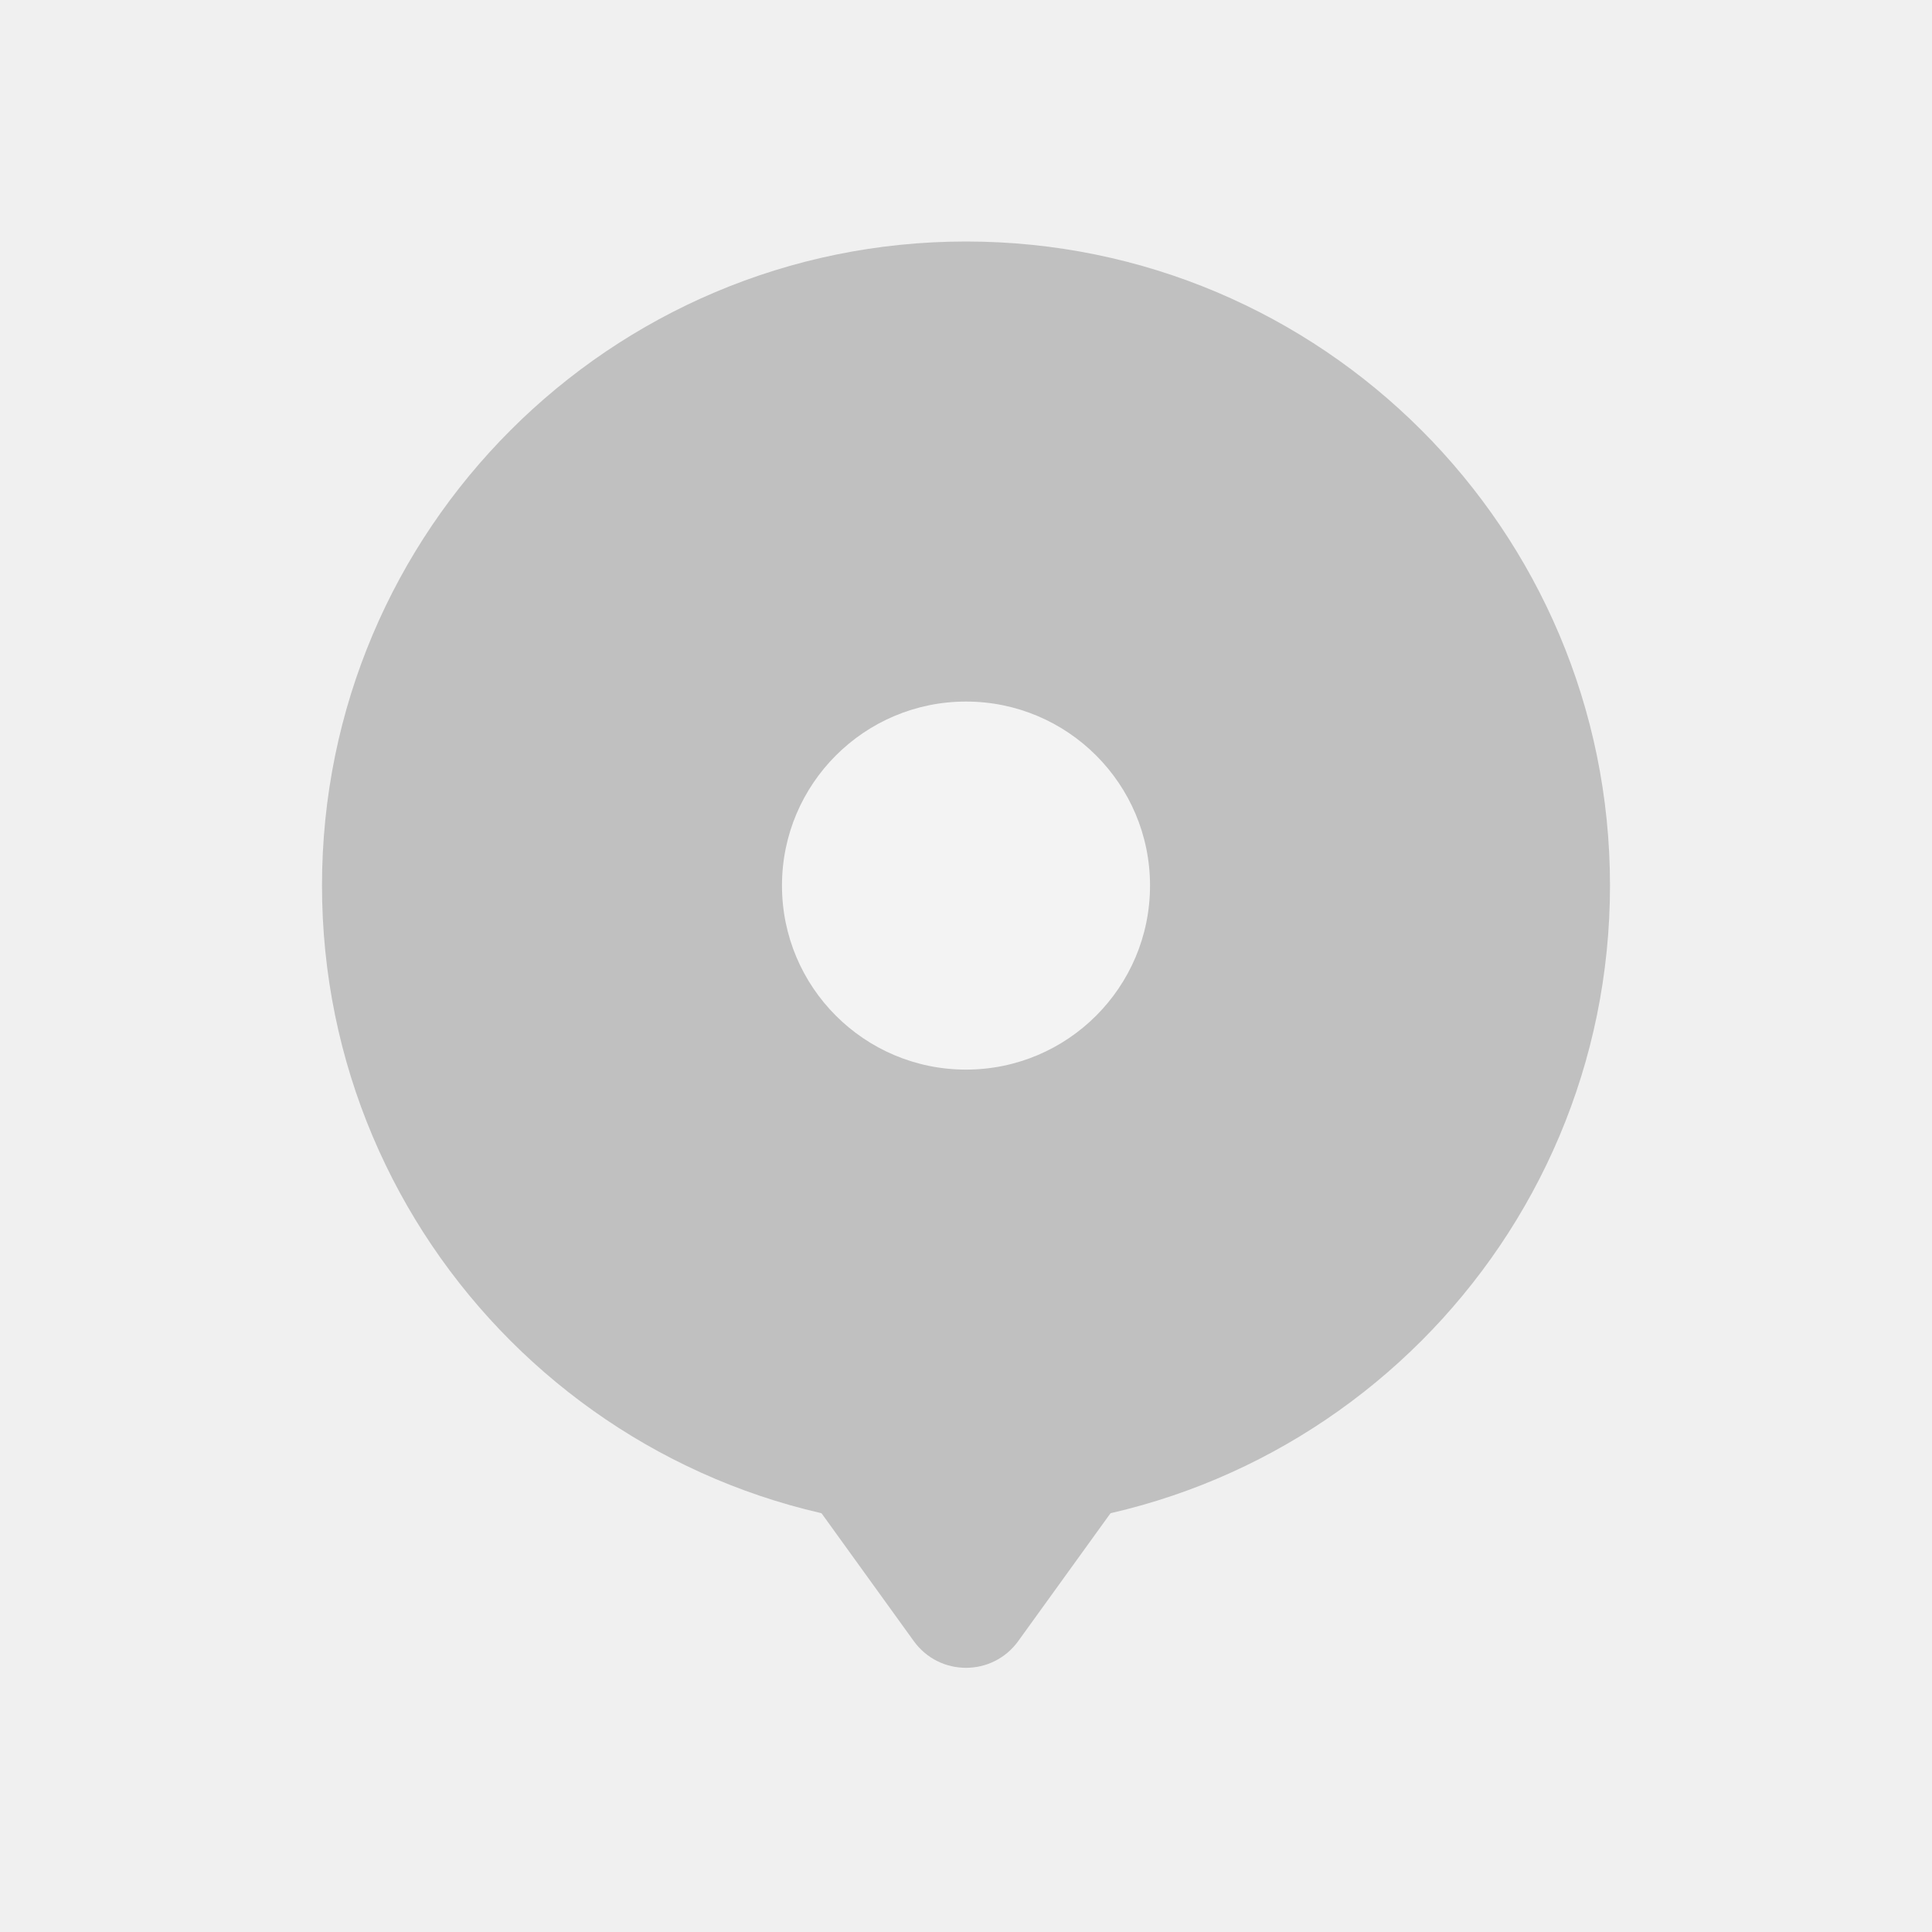
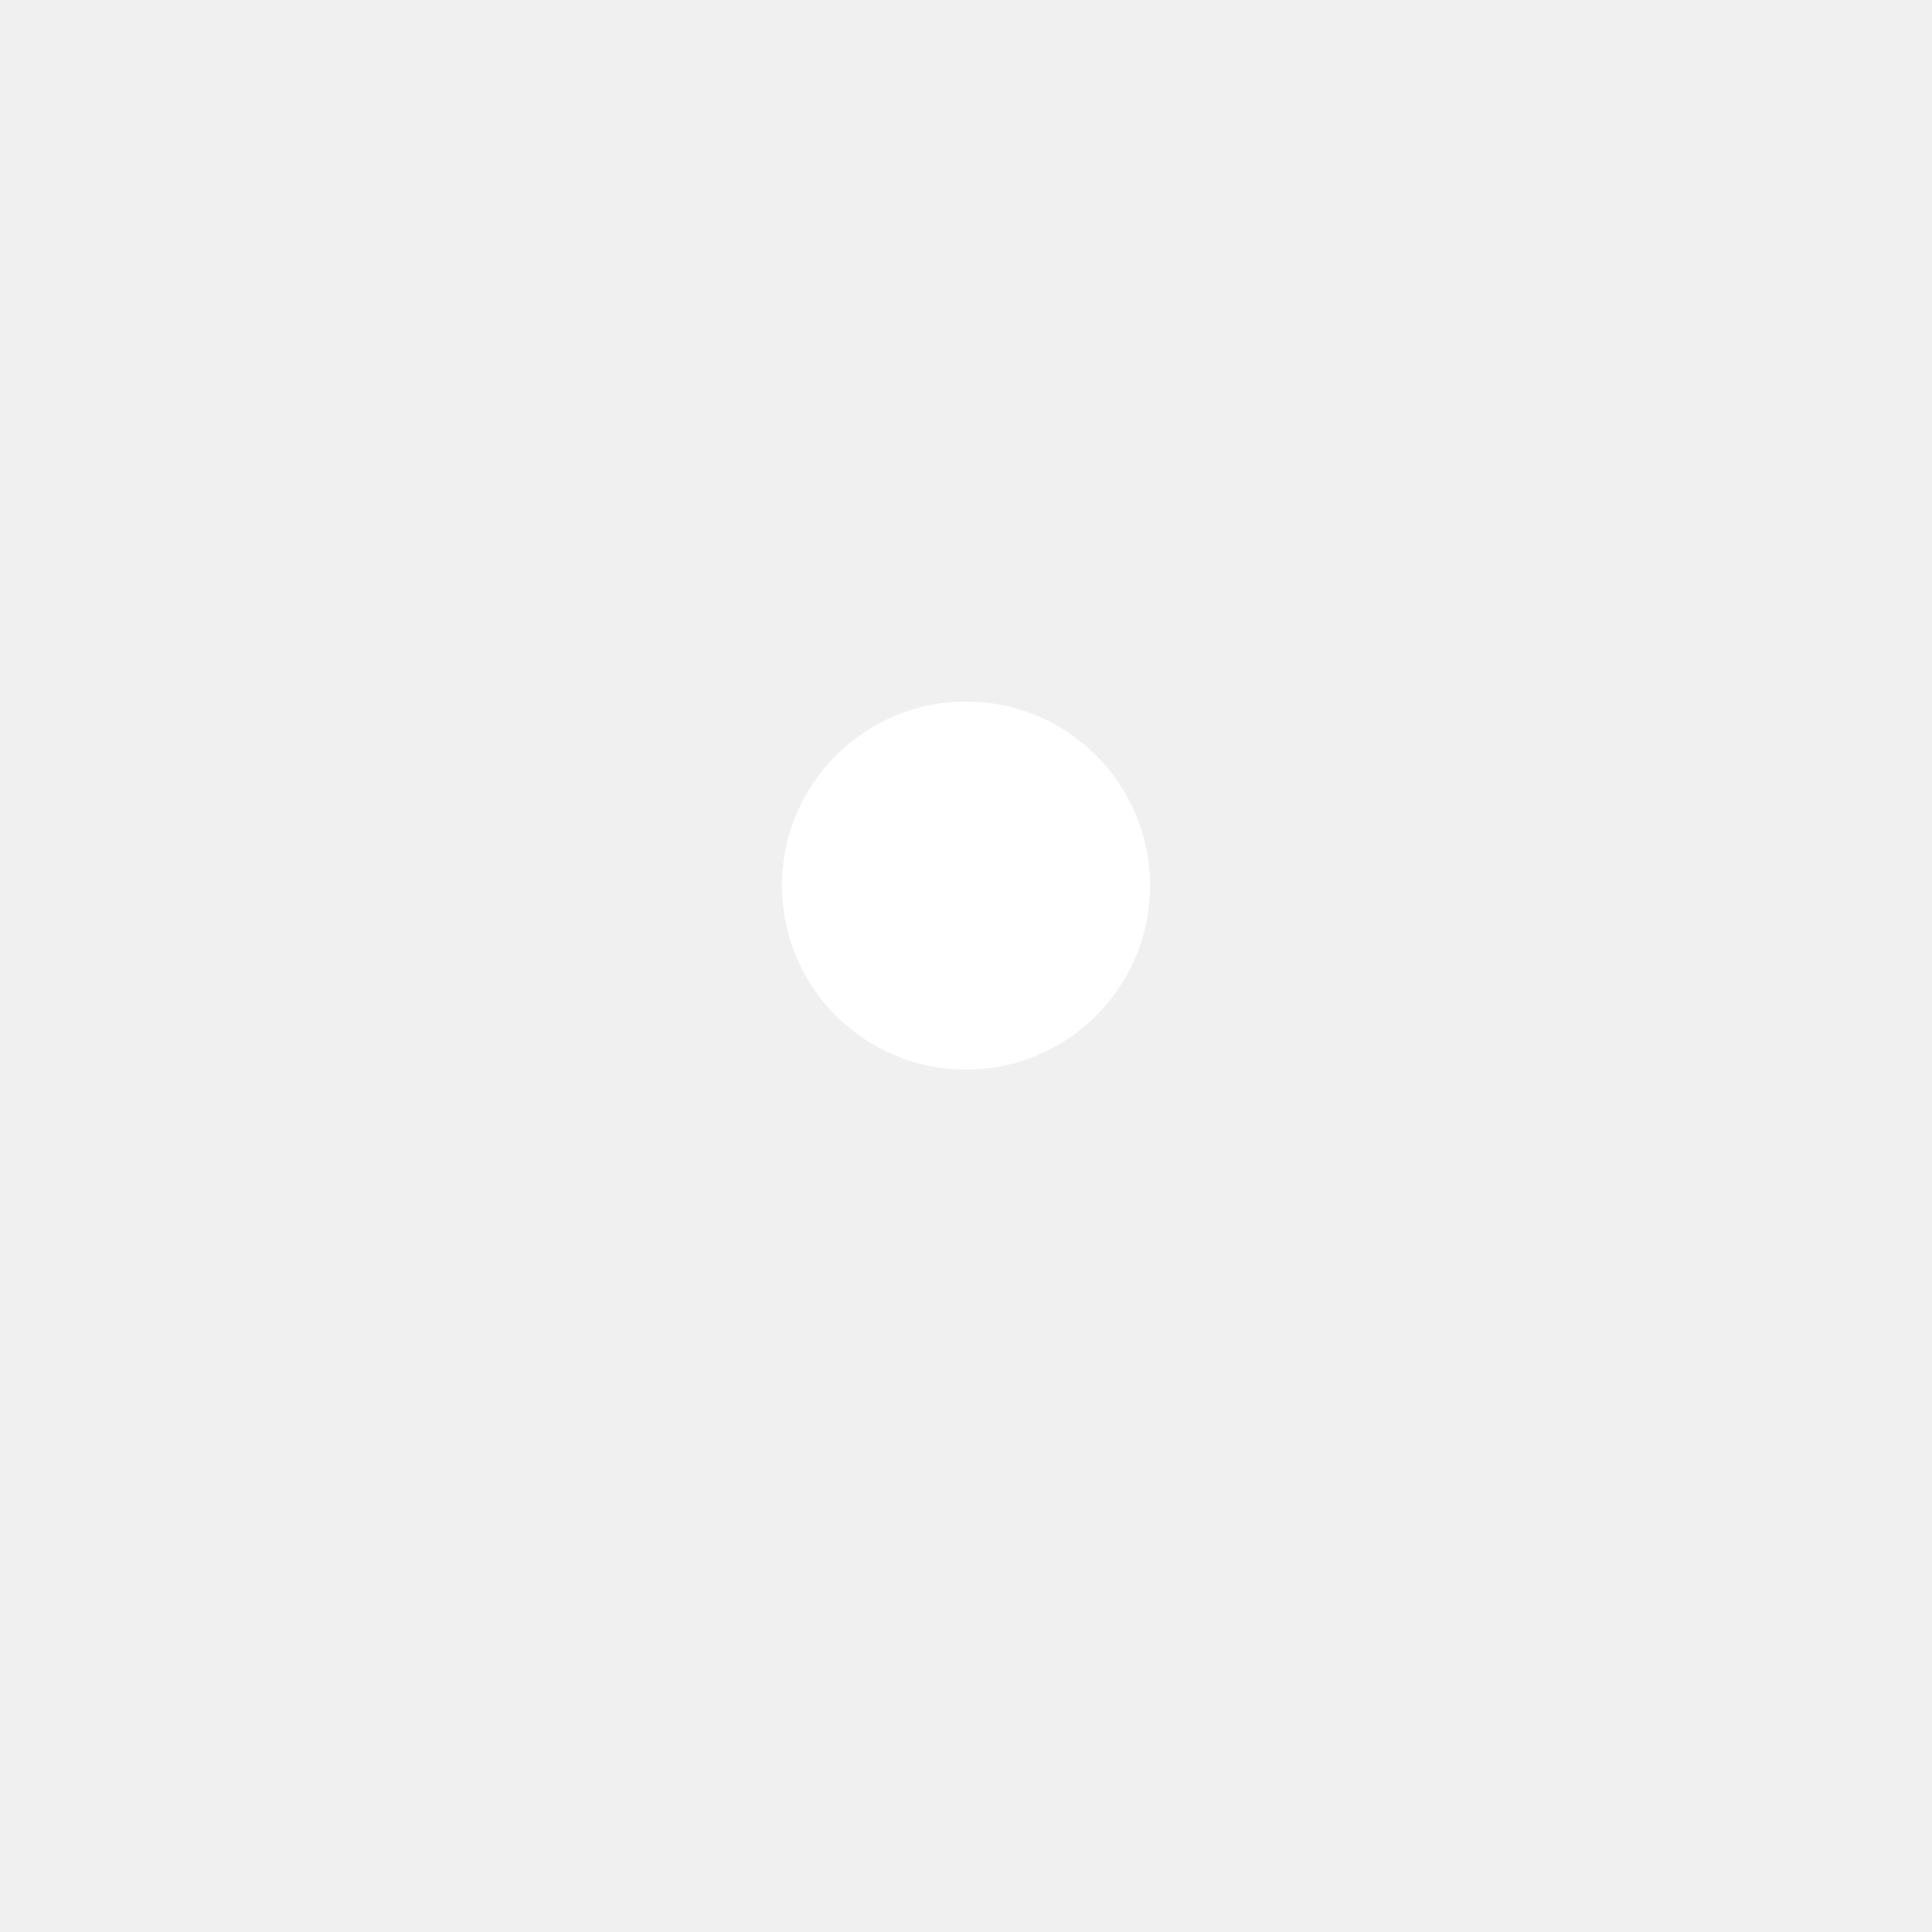
<svg xmlns="http://www.w3.org/2000/svg" width="24" height="24" viewBox="0 0 24 24" fill="none">
-   <g opacity="0.2">
-     <circle cx="12" cy="11" r="8" fill="black" />
-     <path d="M12.649 20.386C12.329 20.829 11.671 20.829 11.351 20.386L7.967 15.696C7.585 15.167 7.963 14.428 8.615 14.428L15.385 14.428C16.037 14.428 16.415 15.167 16.034 15.696L12.649 20.386Z" fill="black" />
+   <defs>
+     <style>.a{fill}.b{fill-rule:evenodd;}</style>
+   </defs>
+   <g opacity="1">
+     <circle cx="12" cy="11" r="8" />
+     <path d="M12.649 20.386C12.329 20.829 11.671 20.829 11.351 20.386L7.967 15.696C7.585 15.167 7.963 14.428 8.615 14.428L15.385 14.428C16.037 14.428 16.415 15.167 16.034 15.696L12.649 20.386Z" />
    <circle cx="12" cy="11.001" r="2.286" fill="white" />
  </g>
</svg>
